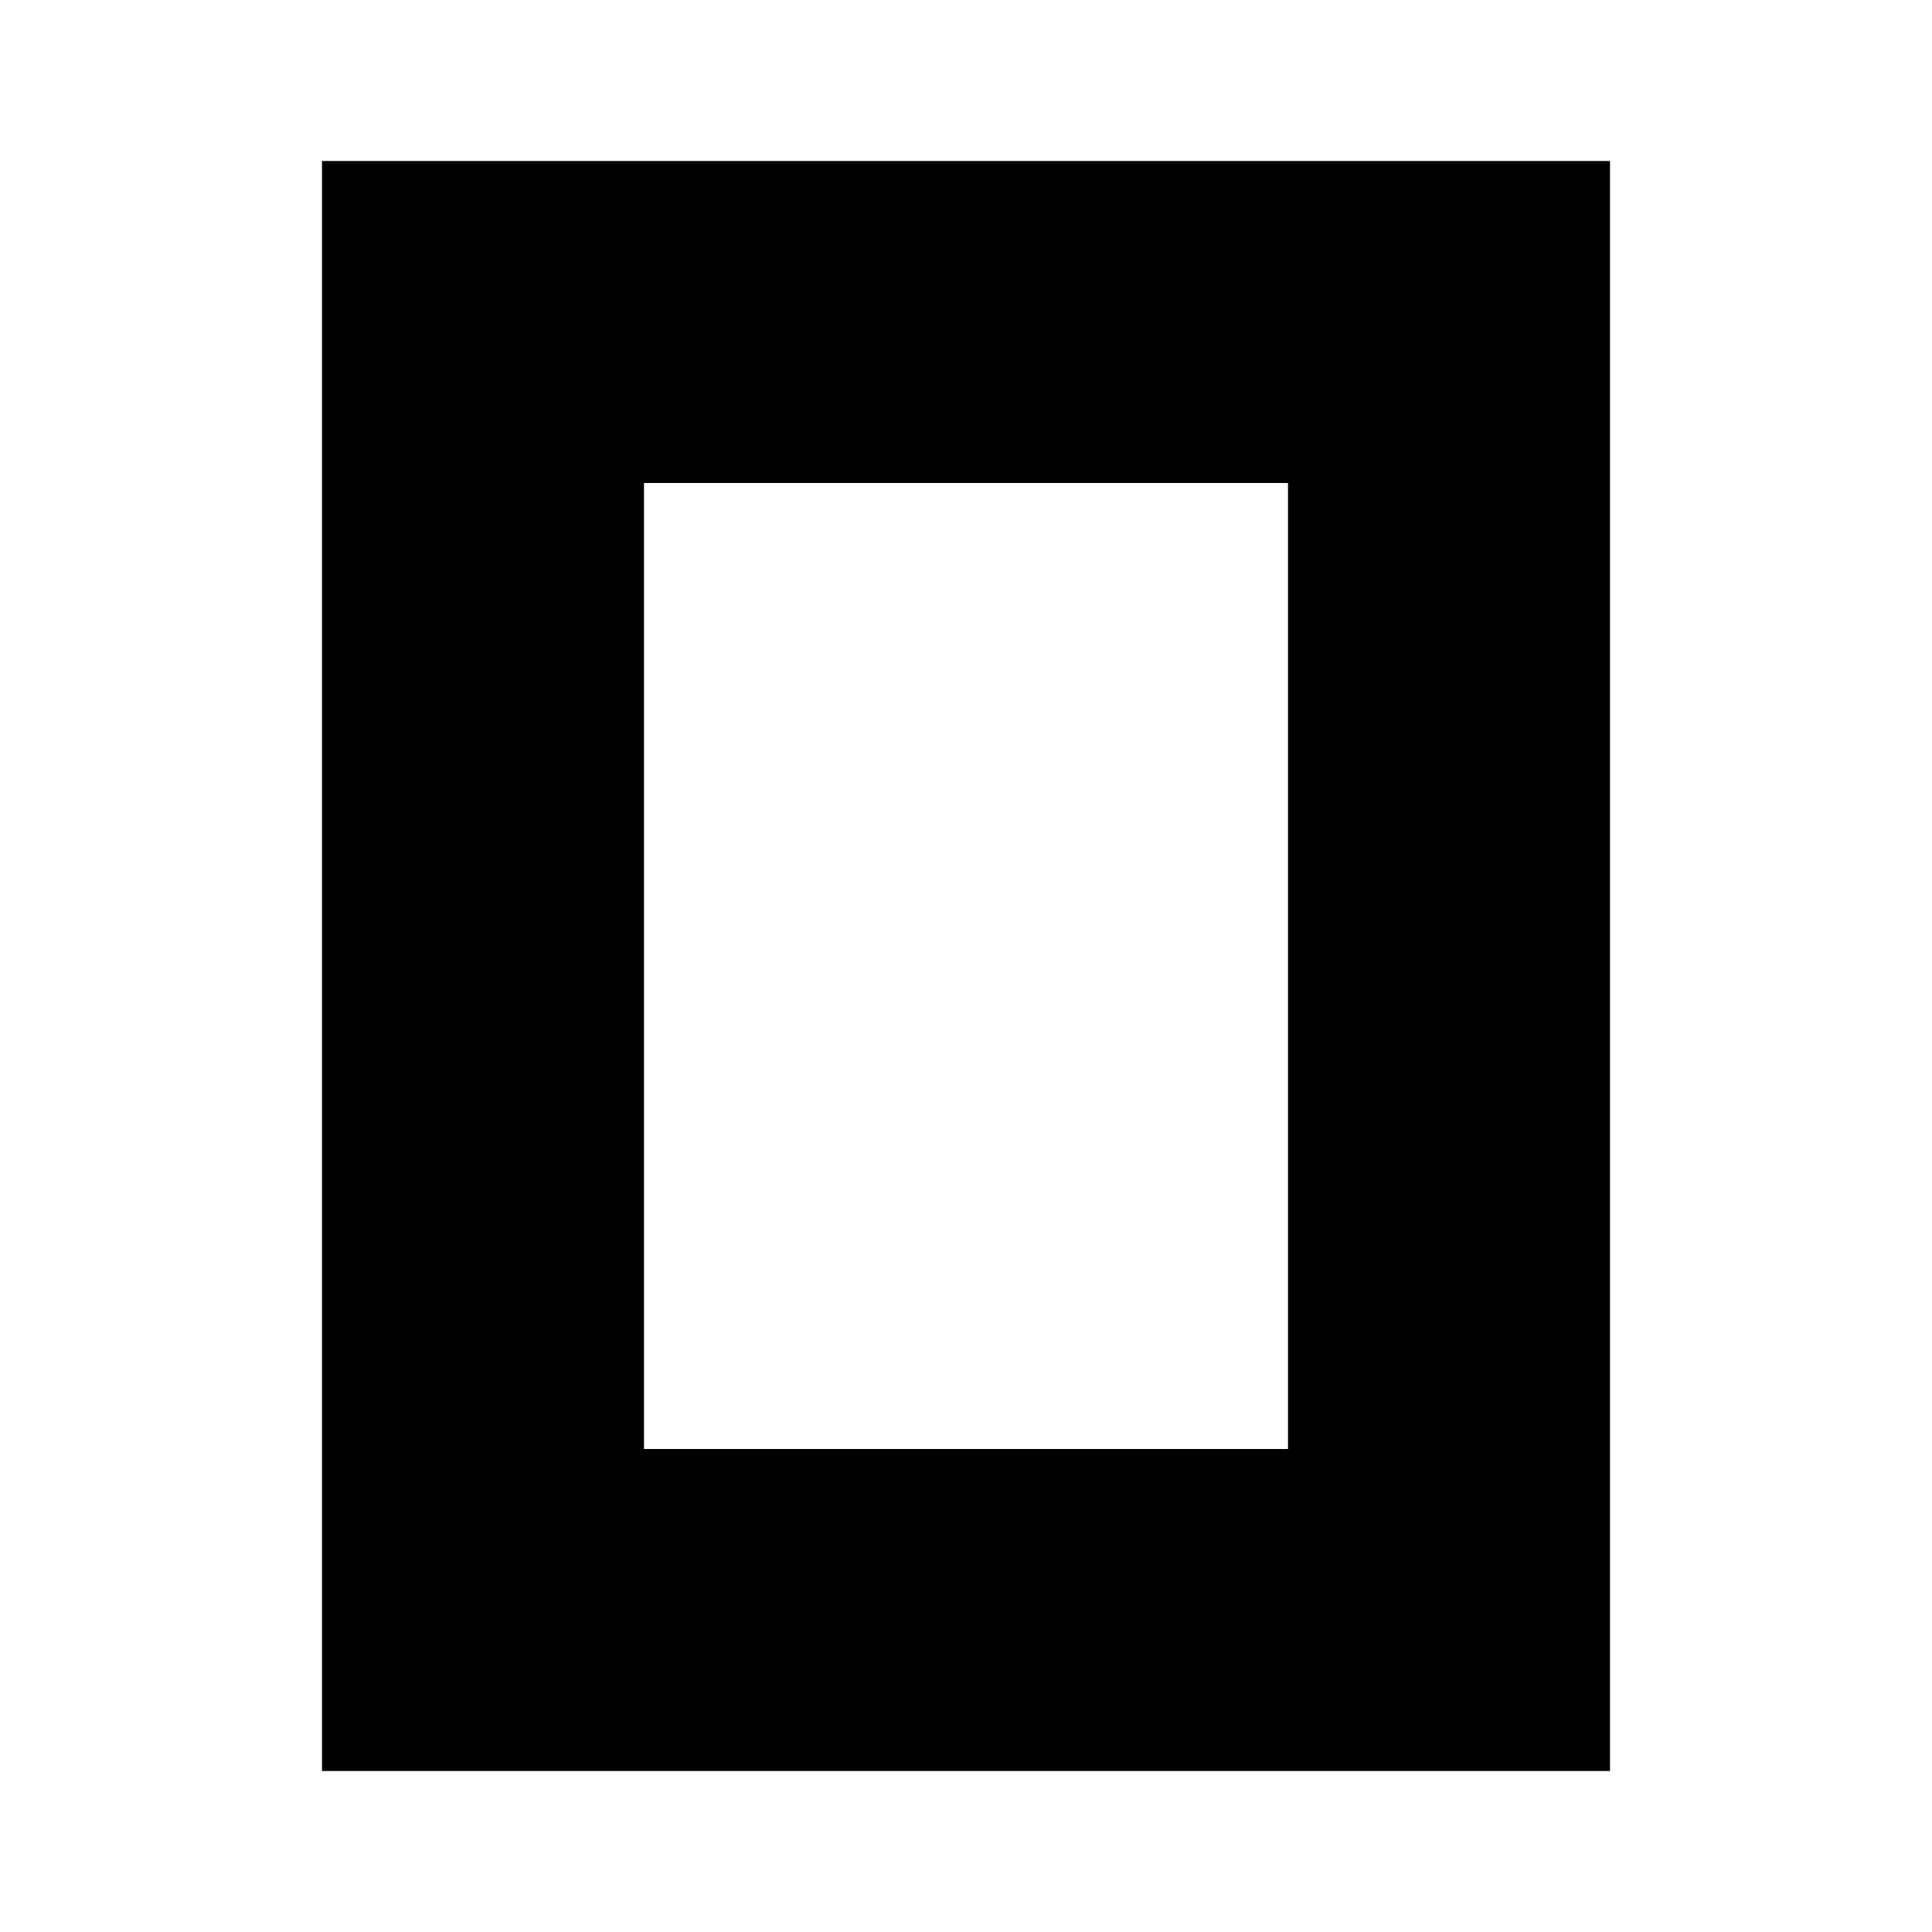
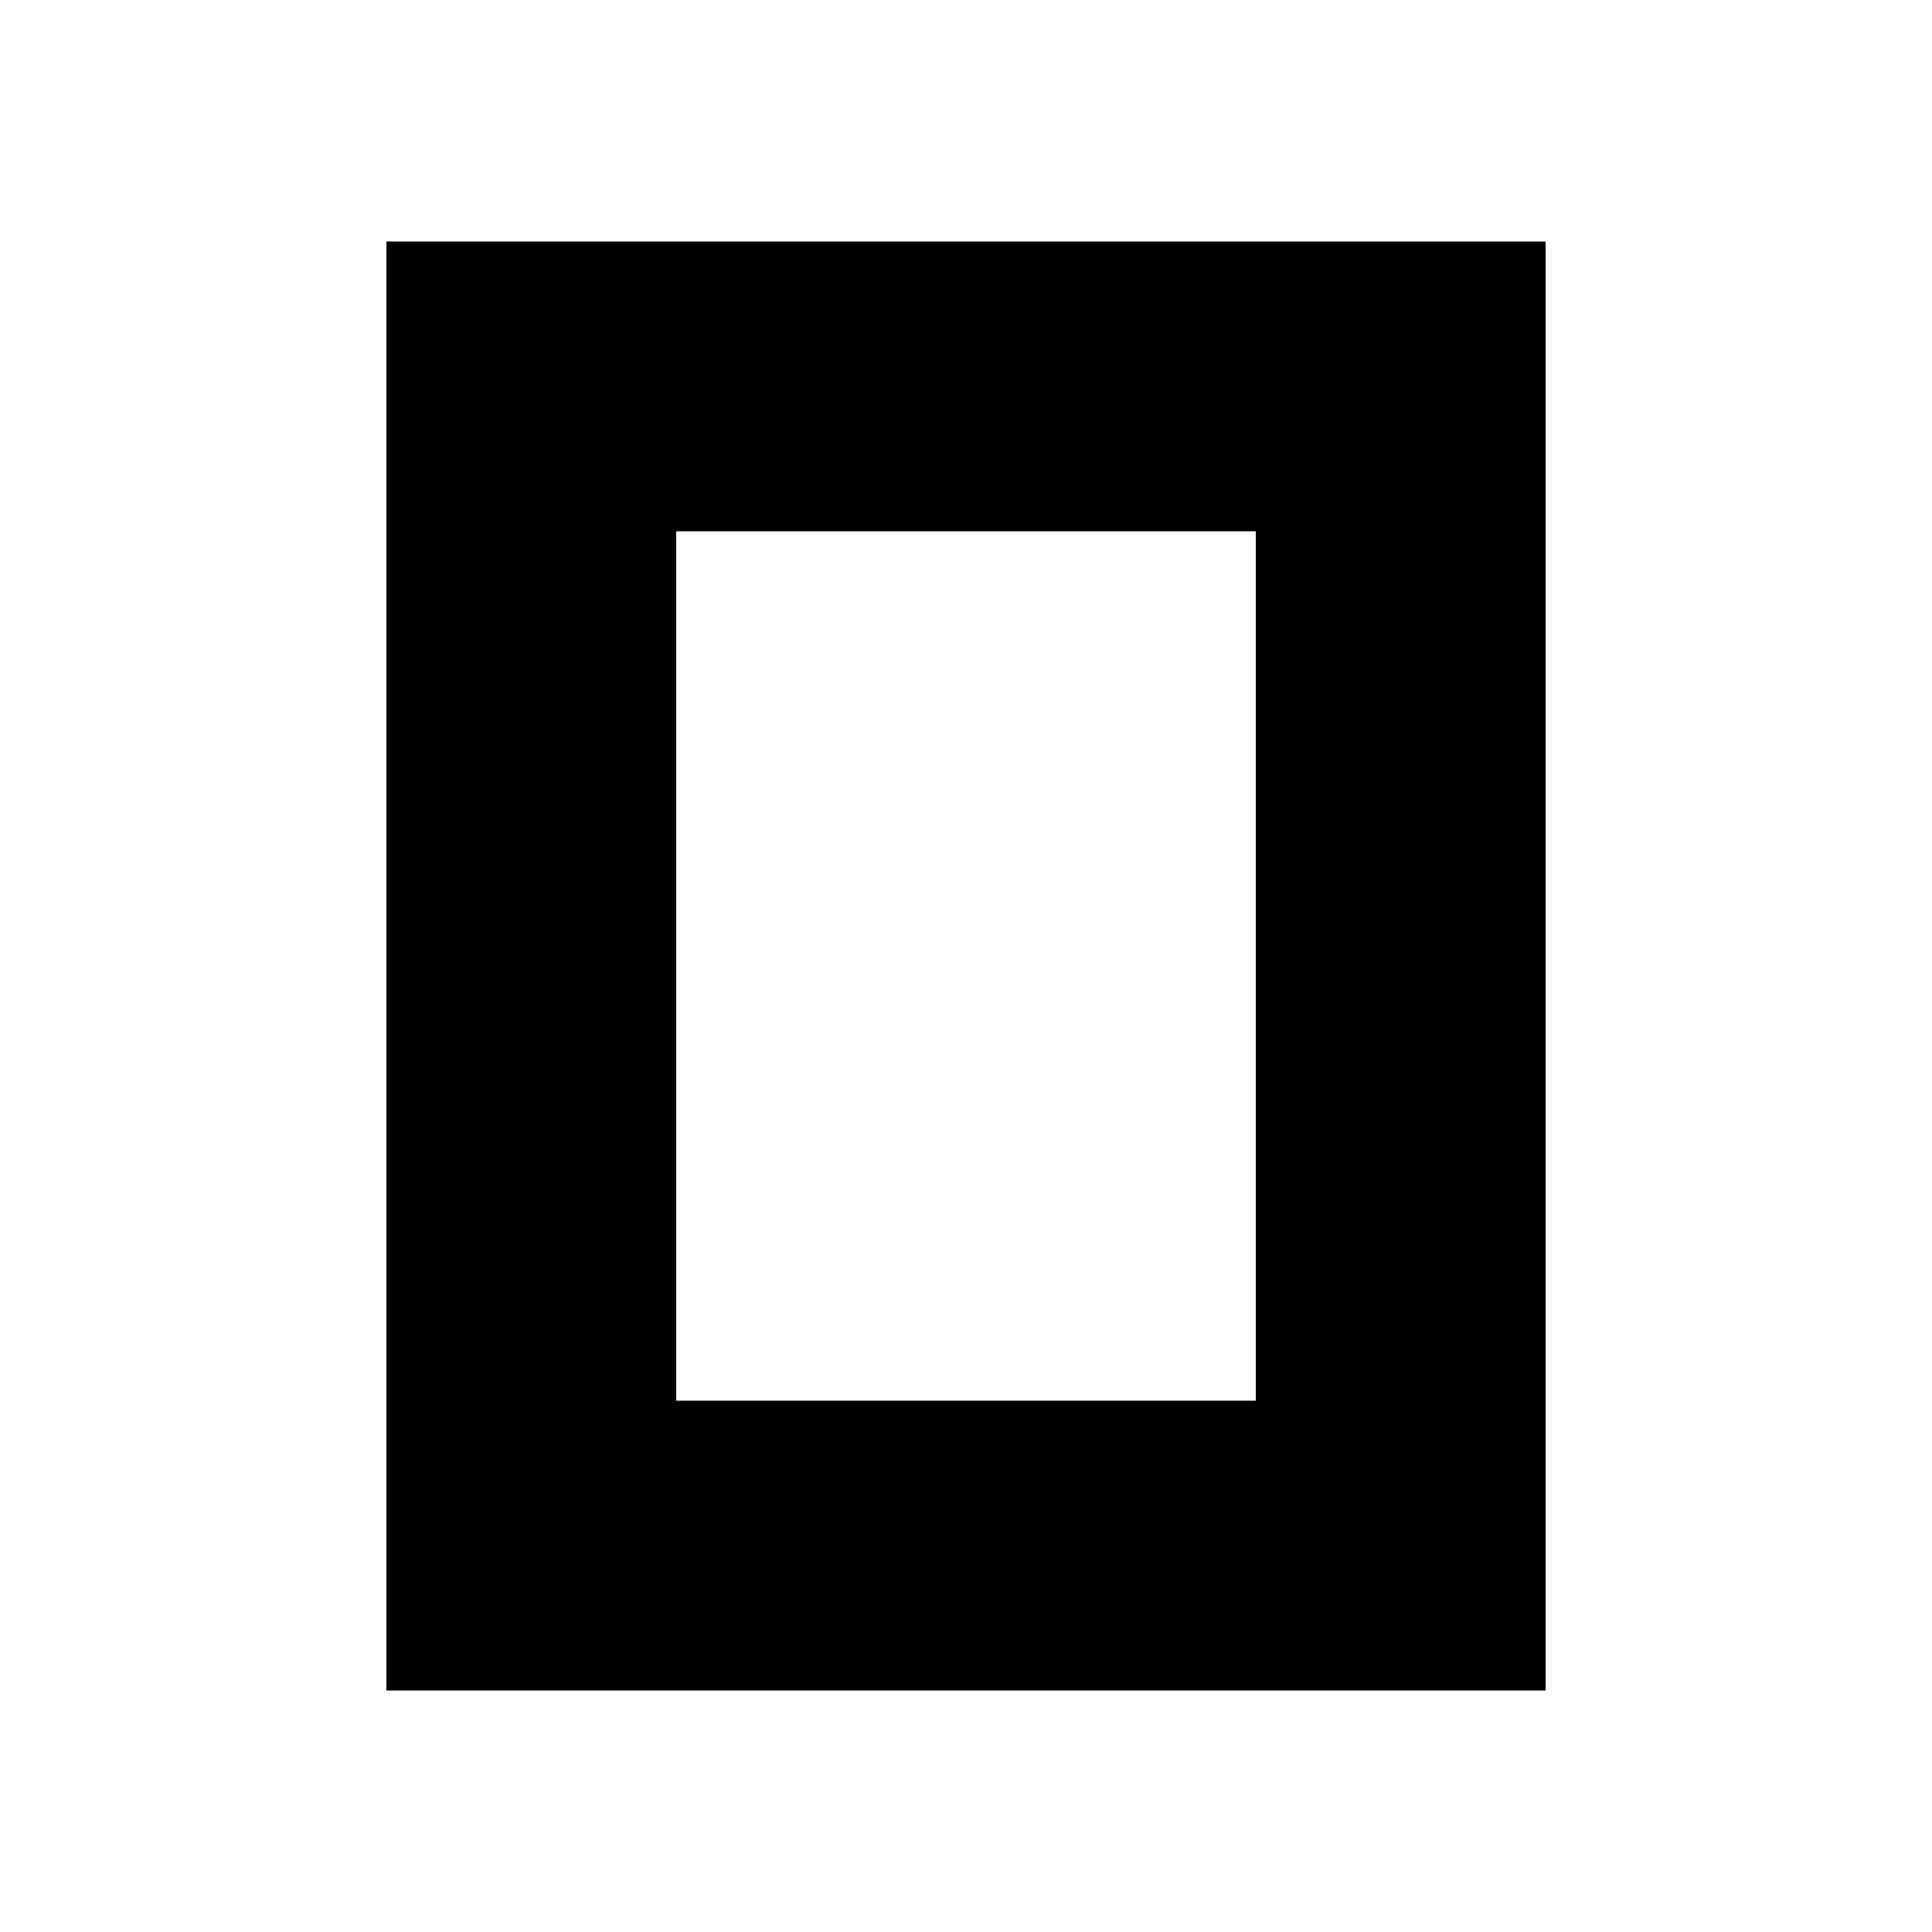
- <svg xmlns="http://www.w3.org/2000/svg" fill="currentColor" fill-rule="evenodd" height="1em" style="flex:none;line-height:1" viewBox="0 0 24 24" width="1em">
-   <path d="M16 6H8v12h8V6zm4 16H4V2h16v20z" />
+ <svg xmlns="http://www.w3.org/2000/svg" viewBox="0 0 24 24" fill="none" stroke="currentColor" stroke-width="1.75" stroke-linecap="round" stroke-linejoin="round">
+   <path d="M15.6 6.6H8.4V17.4H15.6V6.6ZM19.2 21H4.8V3H19.2V21Z" fill="currentColor" stroke="none" fill-rule="evenodd" />
</svg>
